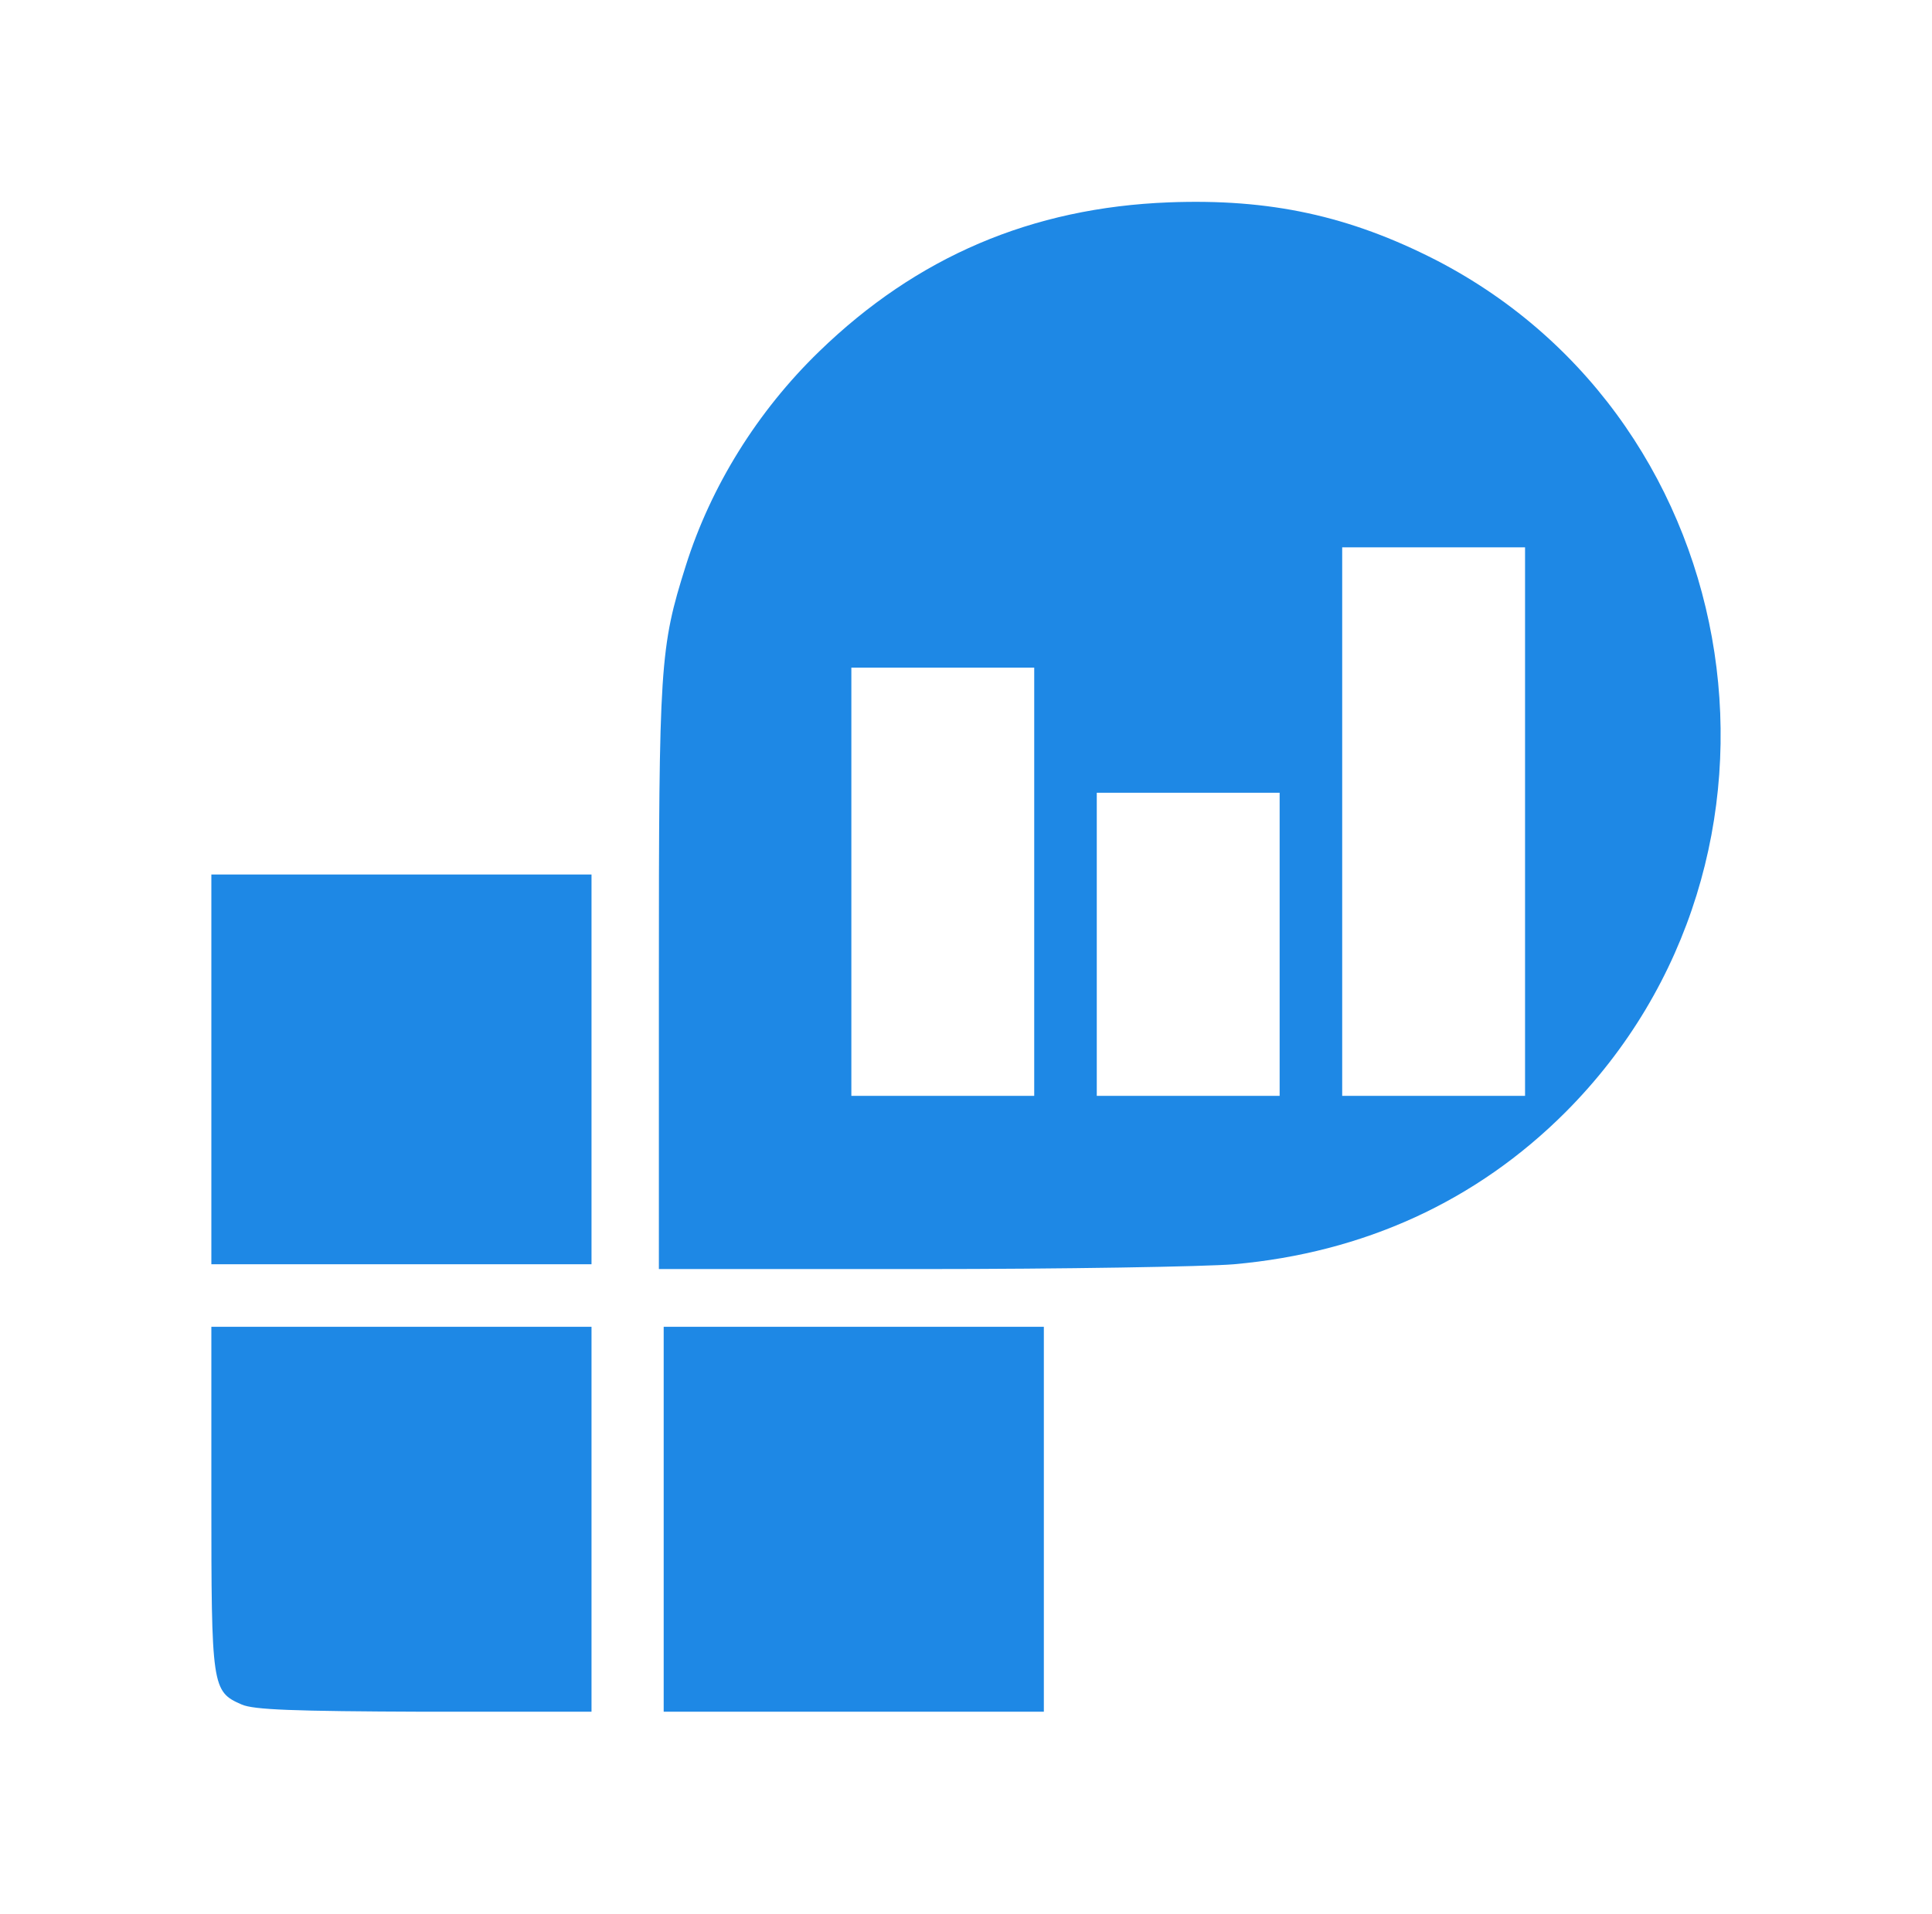
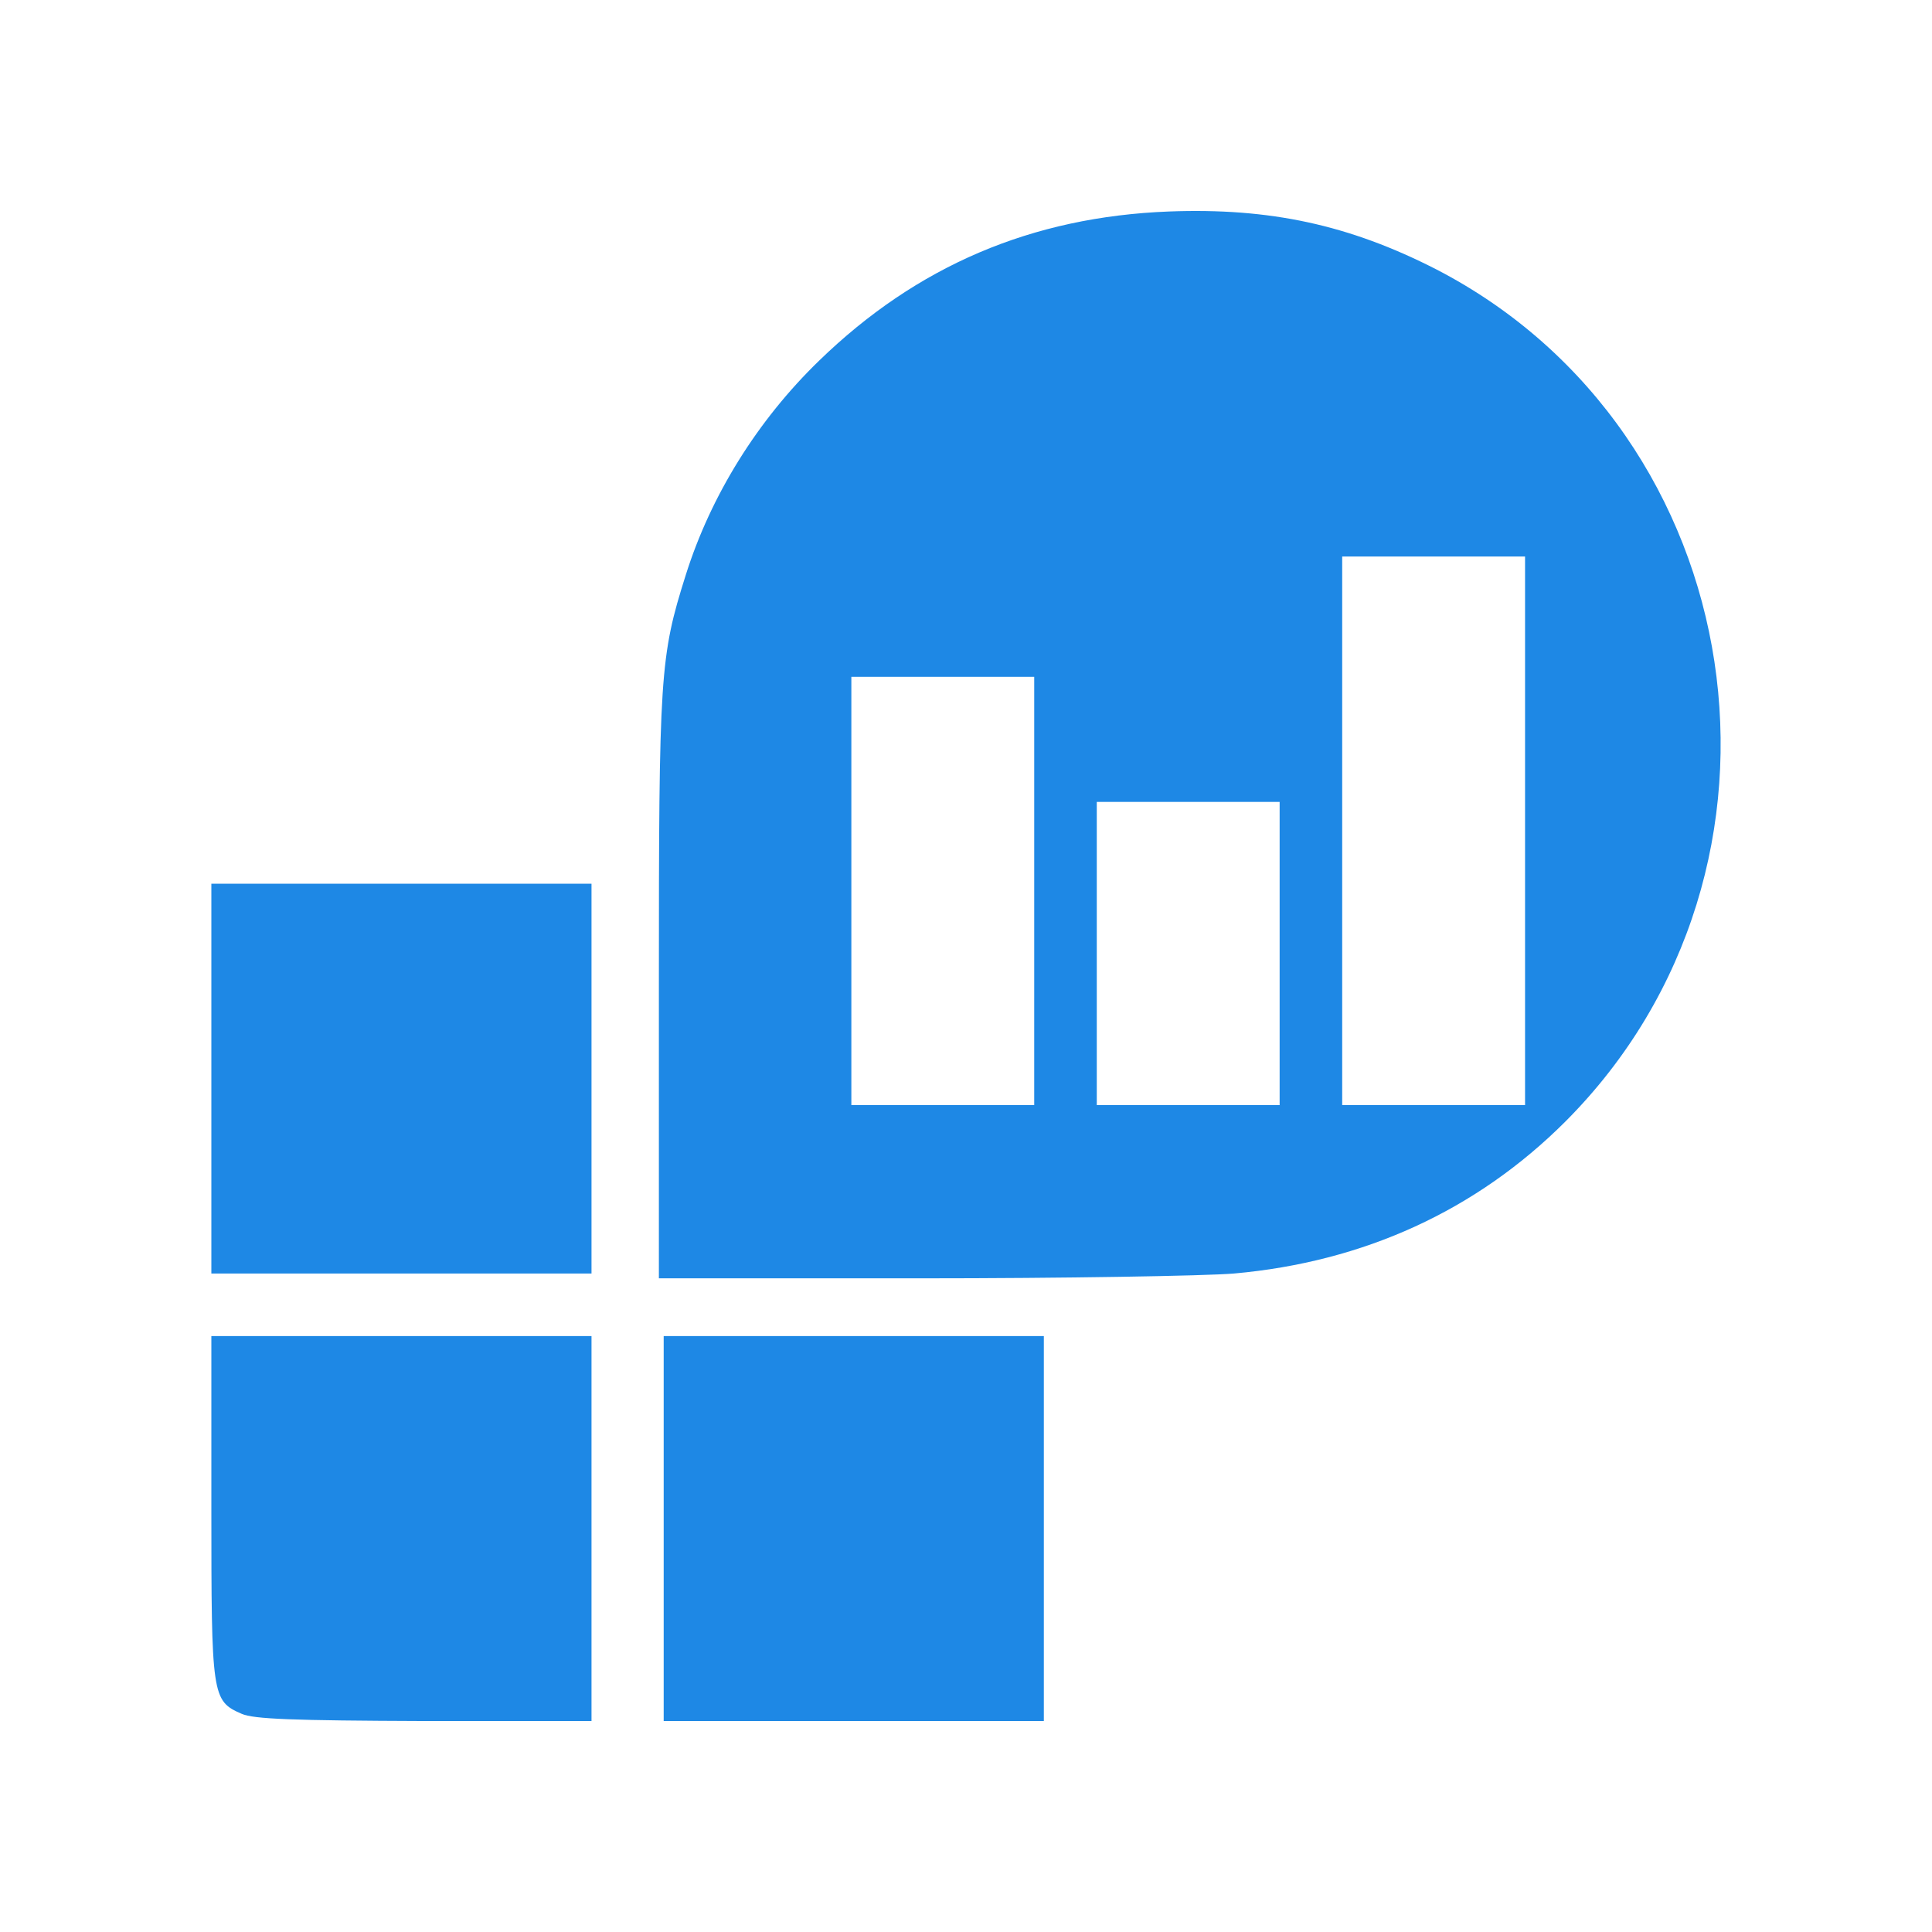
- <svg xmlns="http://www.w3.org/2000/svg" viewBox="0 0 318 315">
+ <svg xmlns="http://www.w3.org/2000/svg" viewBox="0 -1.5 318 318">
  <path fill="#1e88e5" d="M39.778 280.589c-4.91-2.139-4.99-2.852-4.99-34.058v-28.118H97.36v63.364H69.876c-21.702-.08-28.118-.317-30.098-1.188m69.462-30.494v-31.682h62.573v63.364H109.24zm-.791-89.027c0-51.72.158-54.414 4.435-67.958 4.119-13.068 11.802-25.424 21.94-35.246 16.079-15.603 35.009-23.682 57.582-24.553 16.633-.634 29.702 2.217 43.959 9.504 52.117 26.93 62.968 98.531 21.306 140.272-14.653 14.653-33.187 23.128-54.572 25.03-4.753.395-28.039.791-51.642.791H108.45zm61.78-15.92v-35.246H140.13v70.492h30.098zm40.394 10.297v-24.95h-30.098v49.9h30.098zm40.395-20.198V90.102H220.92v90.293h30.098zm-216.23 40.791V143.96H97.36v64.156H34.788z" />
</svg>
